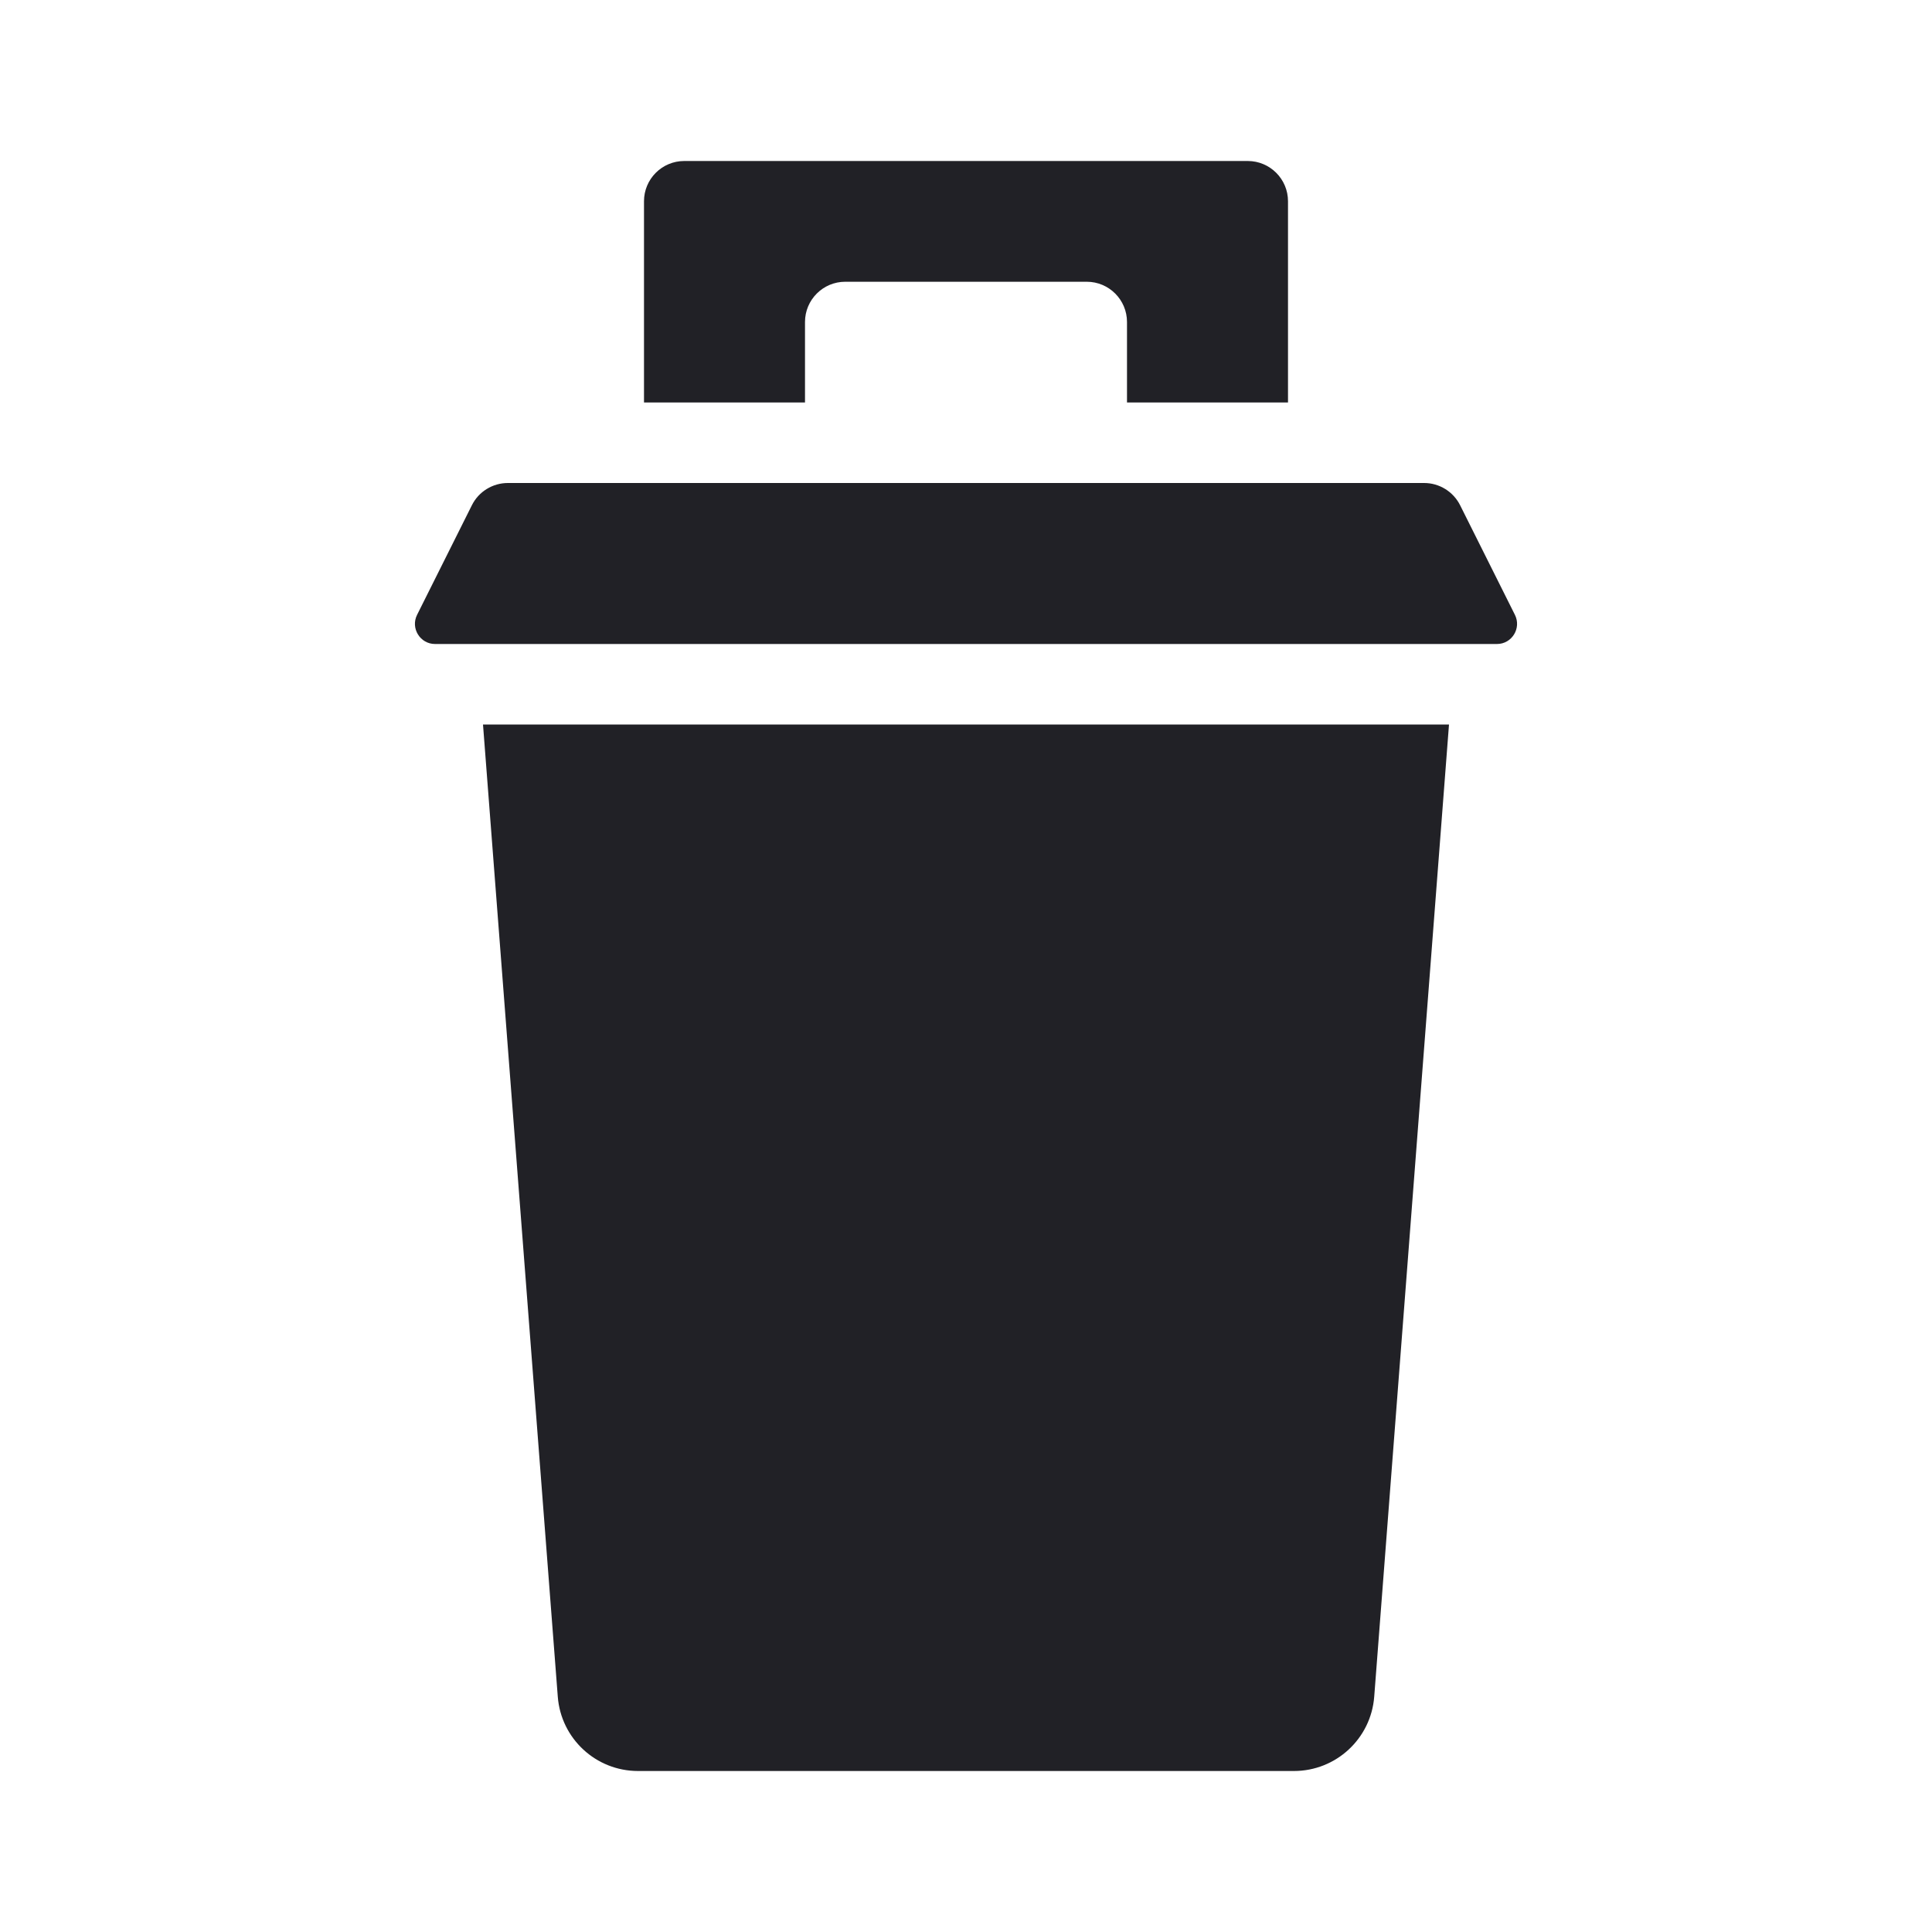
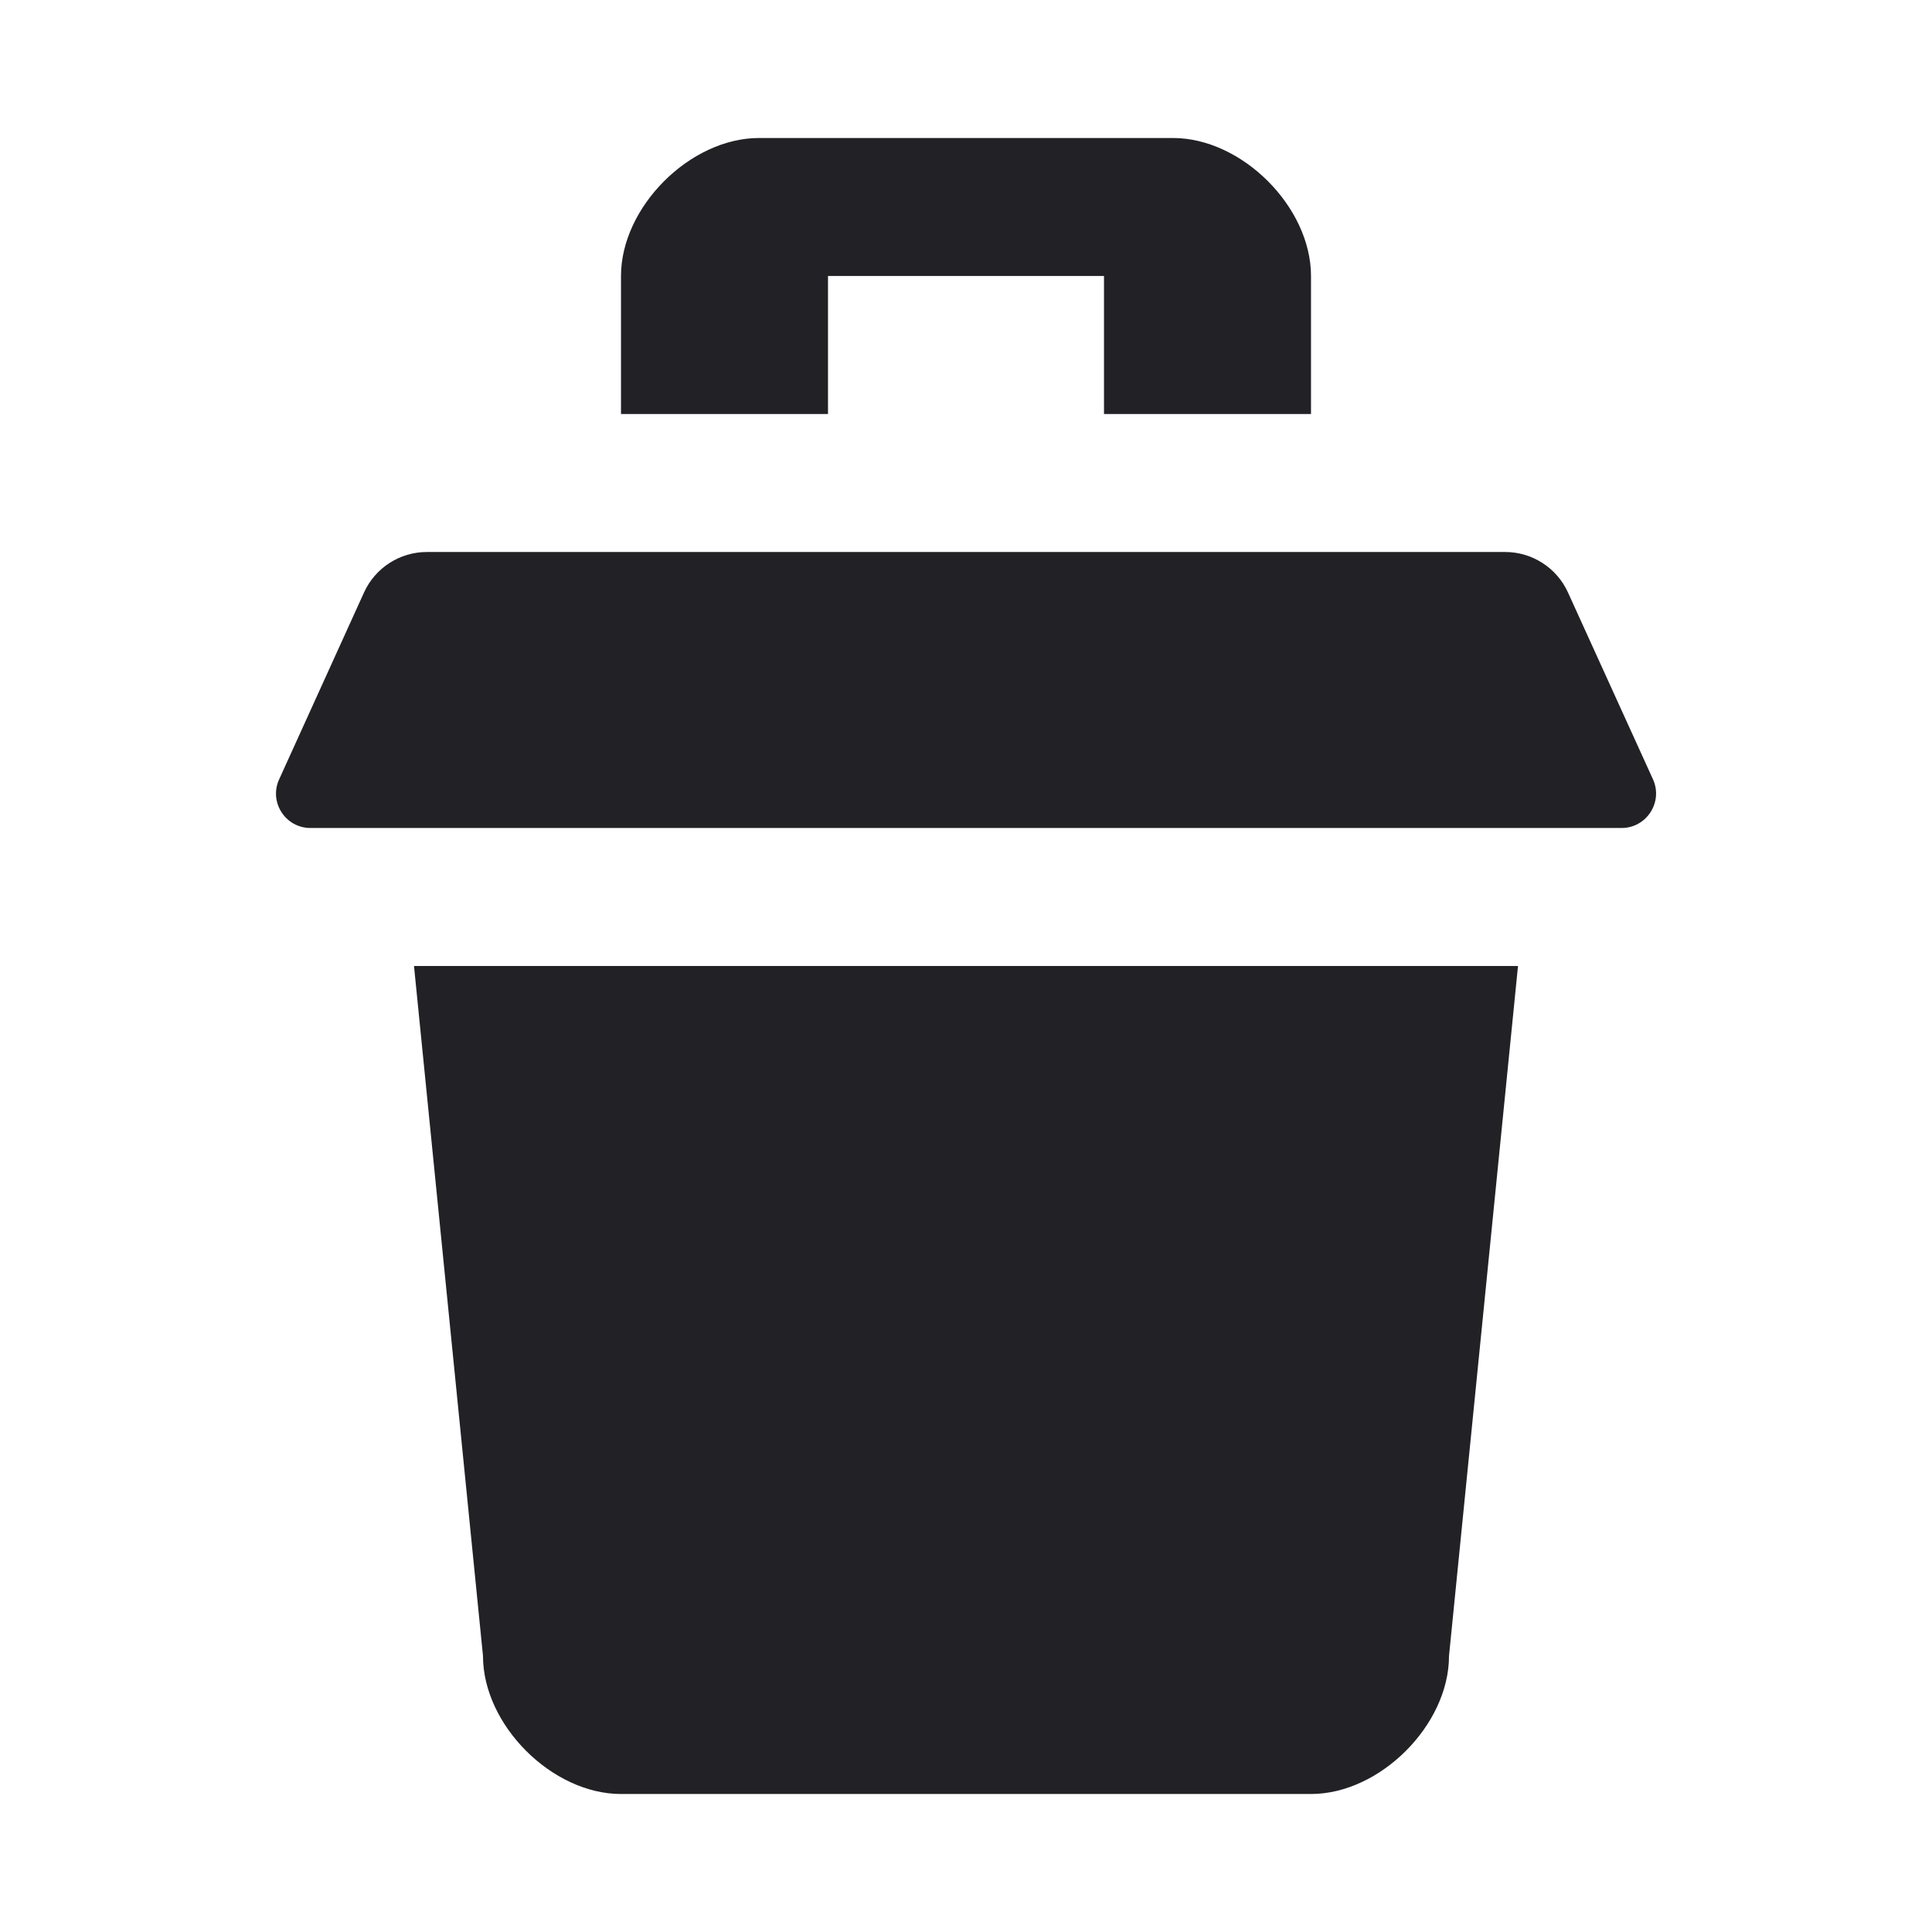
- <svg xmlns="http://www.w3.org/2000/svg" width="24" height="24" viewBox="0 0 24 24" fill="none">
-   <path fill-rule="evenodd" clip-rule="evenodd" d="M8 2.5C8 2.224 8.224 2 8.5 2H15.5C15.776 2 16 2.224 16 2.5V5H14V4C14 3.724 13.776 3.5 13.5 3.5H10.5C10.224 3.5 10 3.724 10 4V5H8V2.5ZM5.862 6.276C5.946 6.107 6.12 6 6.309 6H17.691C17.88 6 18.053 6.107 18.138 6.276L18.819 7.638C18.902 7.804 18.781 8 18.596 8H5.404C5.219 8 5.098 7.804 5.181 7.638L5.862 6.276ZM6 9H18L17.071 21.077C17.031 21.598 16.596 22 16.074 22H7.926C7.403 22 6.969 21.598 6.929 21.077L6 9Z" fill="#212126" />
+ <svg xmlns="http://www.w3.org/2000/svg" width="14" height="14" viewBox="0 0 14 14" fill="none">
+   <path d="M4.5 2C4.5 1.5 5 1 5.5 1H8.5C9 1 9.5 1.5 9.5 2V3H8V2.5C8 2.224 8 2 8 2H6C6 2.5 6 2.224 6 2.5V3H4.5V2Z" fill="#212126" />
+   <path d="M2.638 4.293C2.719 4.115 2.897 4 3.093 4H10.907C11.103 4 11.281 4.115 11.362 4.293L11.978 5.647C12.053 5.812 11.932 6 11.75 6H2.25C2.068 6 1.947 5.812 2.023 5.647L2.638 4.293Z" fill="#212126" />
+   <path d="M3.5 12C3.5 12.5 4 13 4.5 13H9.5C10 13 10.5 12.5 10.5 12L11 7H3L3.5 12Z" fill="#212126" />
</svg>
